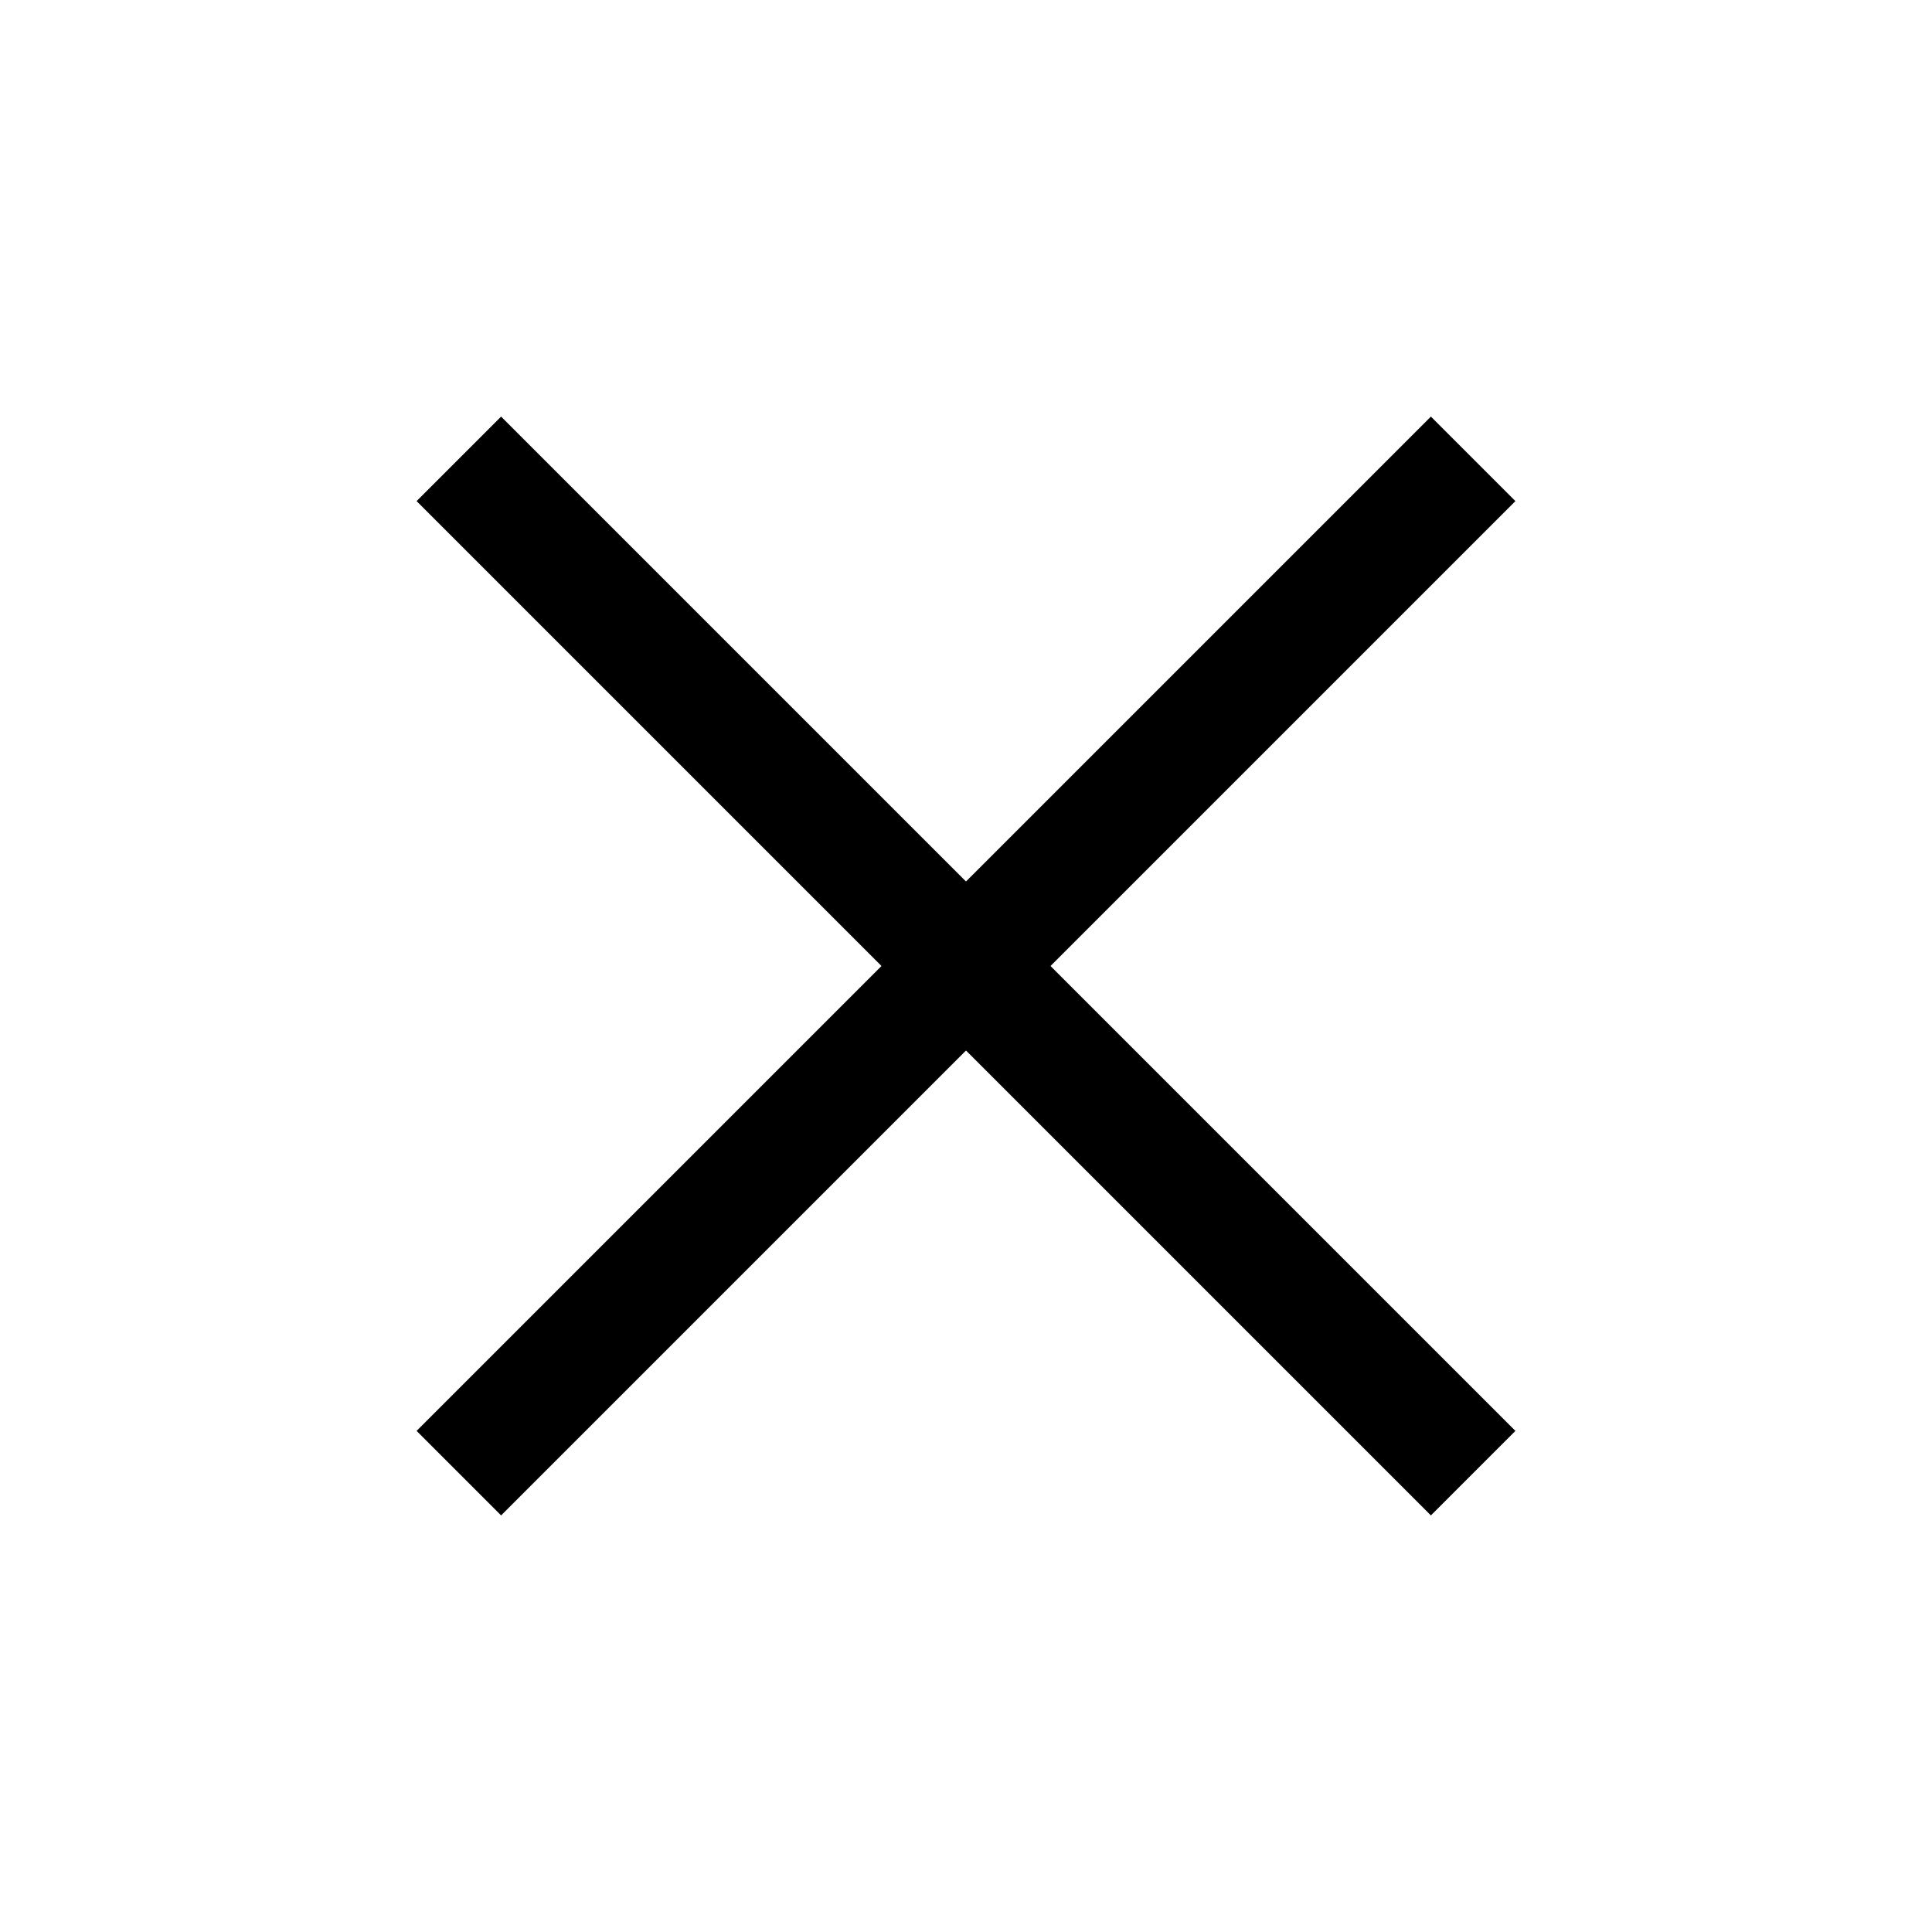
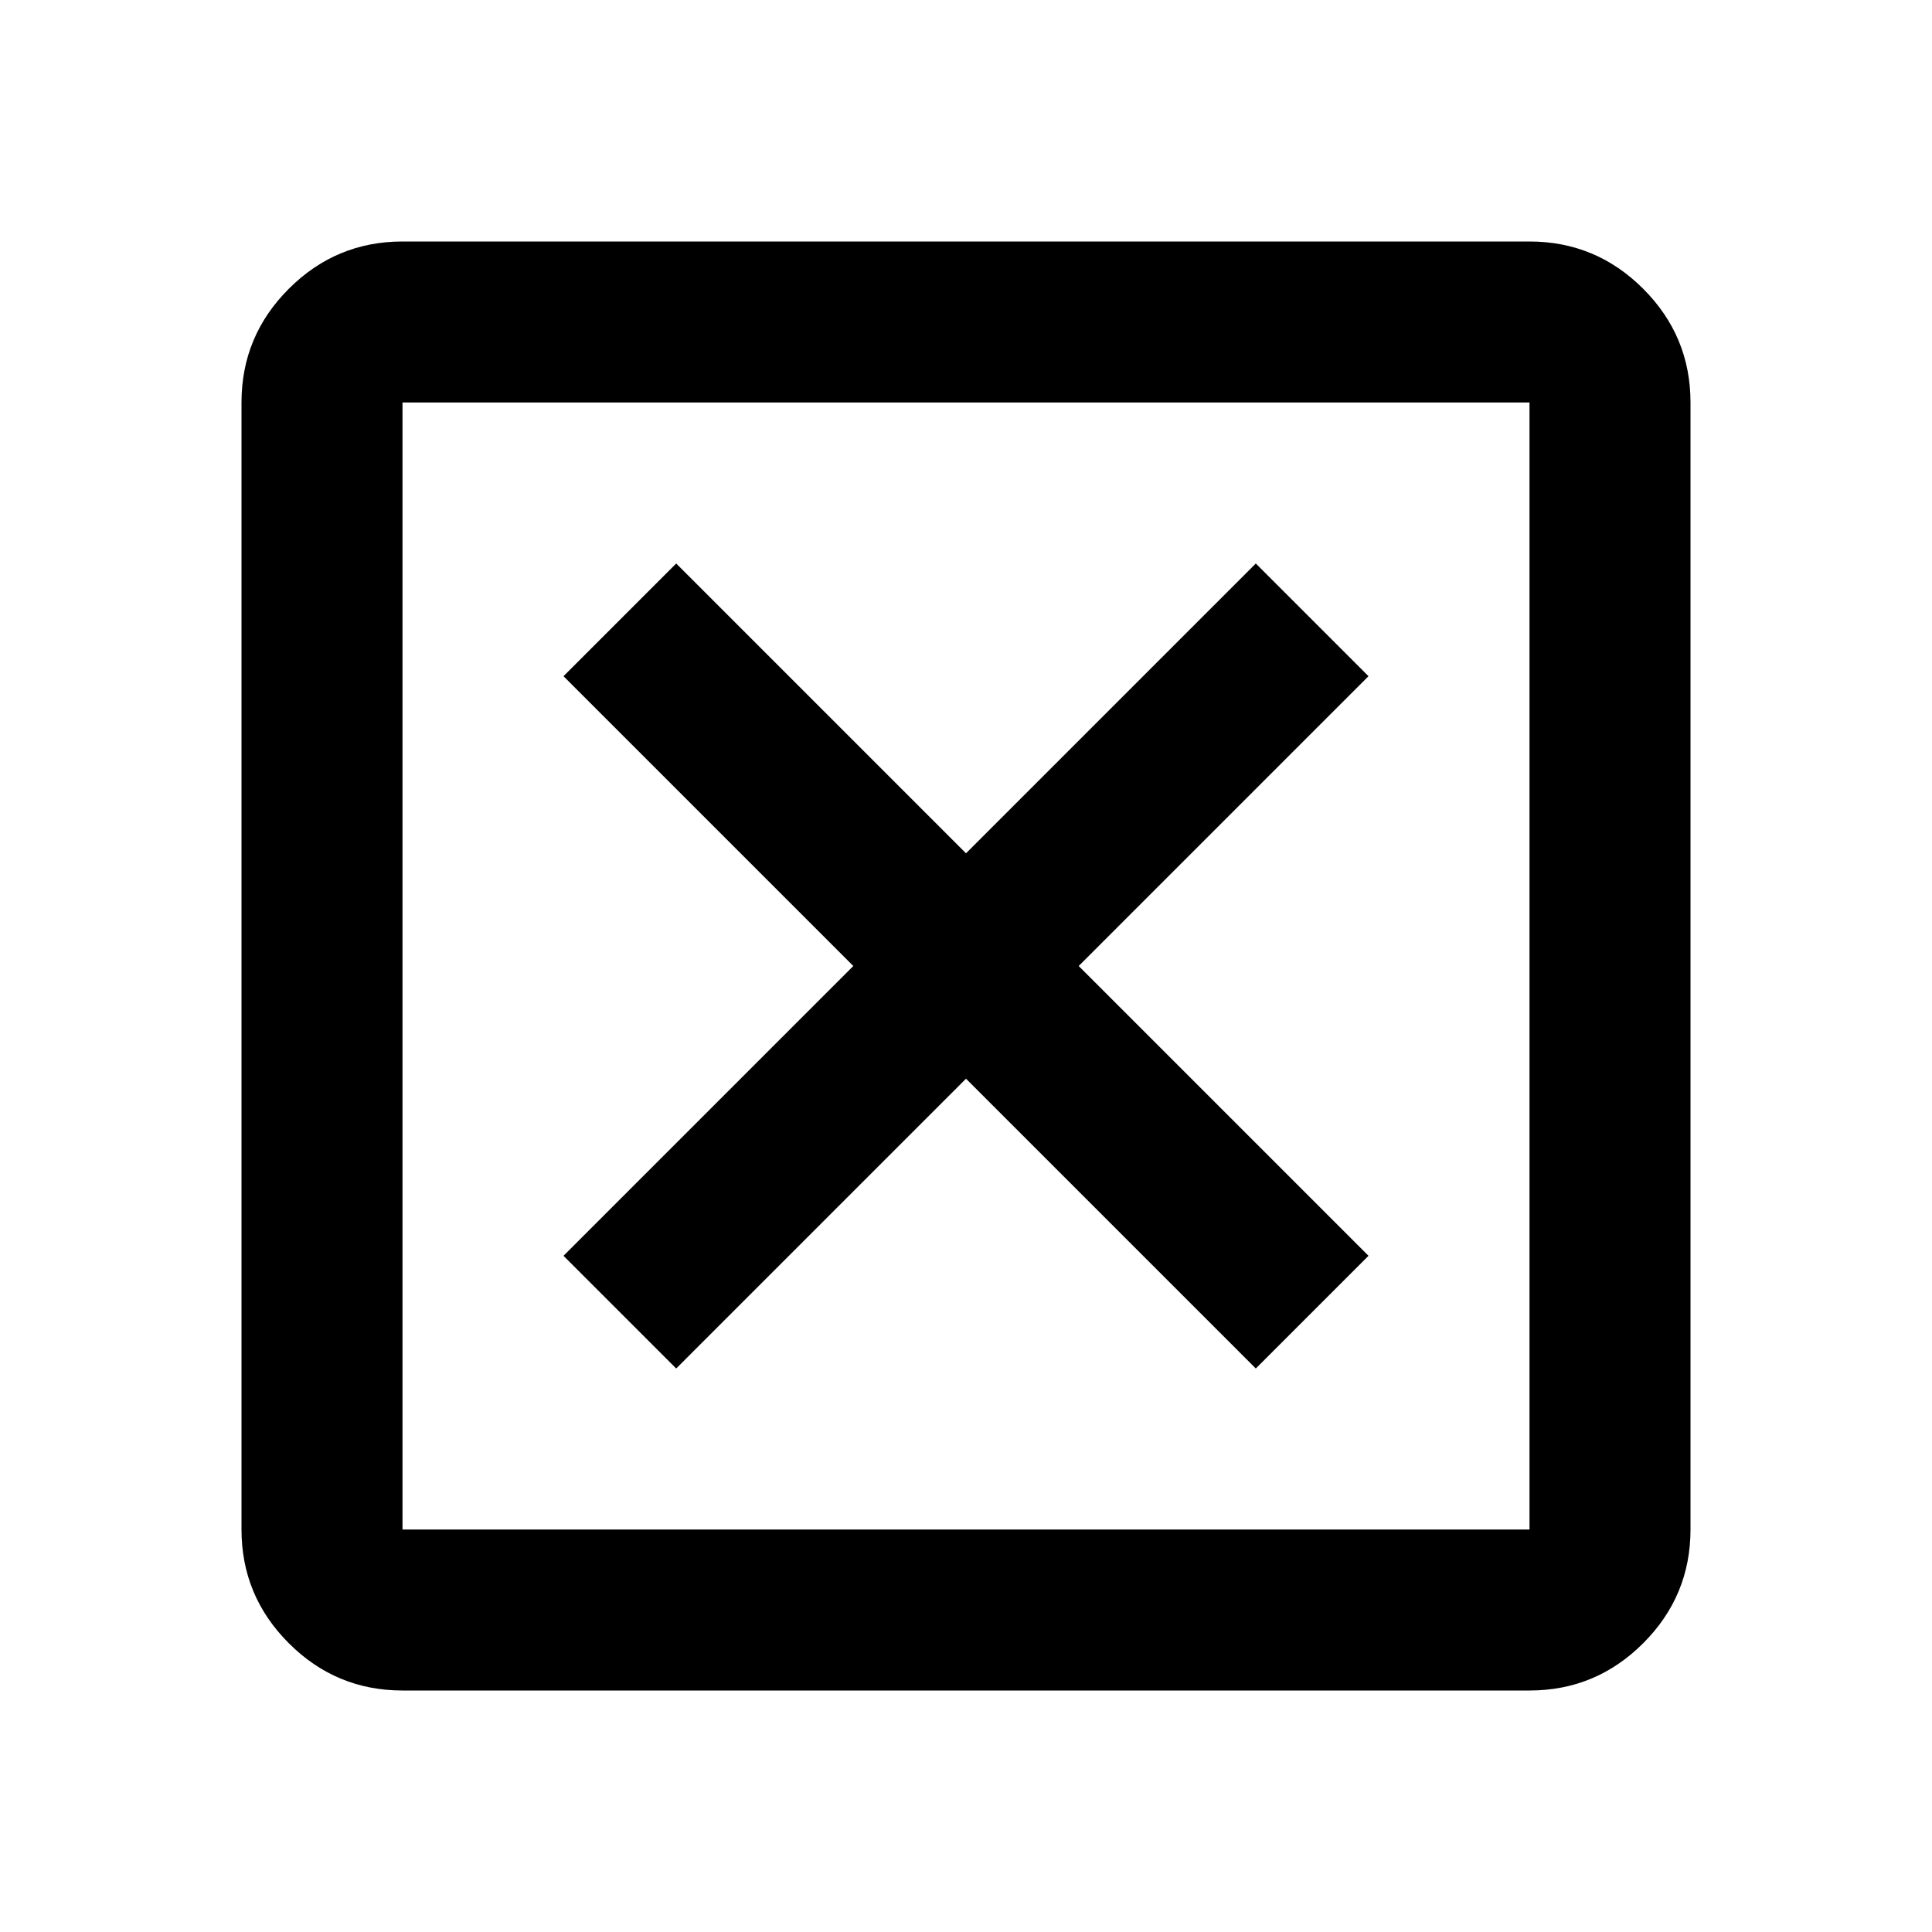
- <svg xmlns="http://www.w3.org/2000/svg" height="20px" viewBox="0 -960 960 960" width="20px" fill="#000000">
-   <path d="m249-207-42-42 231-231-231-231 42-42 231 231 231-231 42 42-231 231 231 231-42 42-231-231-231 231Z" />
+ <svg xmlns="http://www.w3.org/2000/svg" height="24px" viewBox="0 -960 960 960" width="24px" fill="#000000">
+   <path d="m336-280 144-144 144 144 56-56-144-144 144-144-56-56-144 144-144-144-56 56 144 144-144 144 56 56ZM200-120q-33 0-56.5-23.5T120-200v-560q0-33 23.5-56.5T200-840h560q33 0 56.5 23.5T840-760v560q0 33-23.5 56.5T760-120H200Zm0-80h560v-560H200v560Zm0-560v560-560Z" />
</svg>
